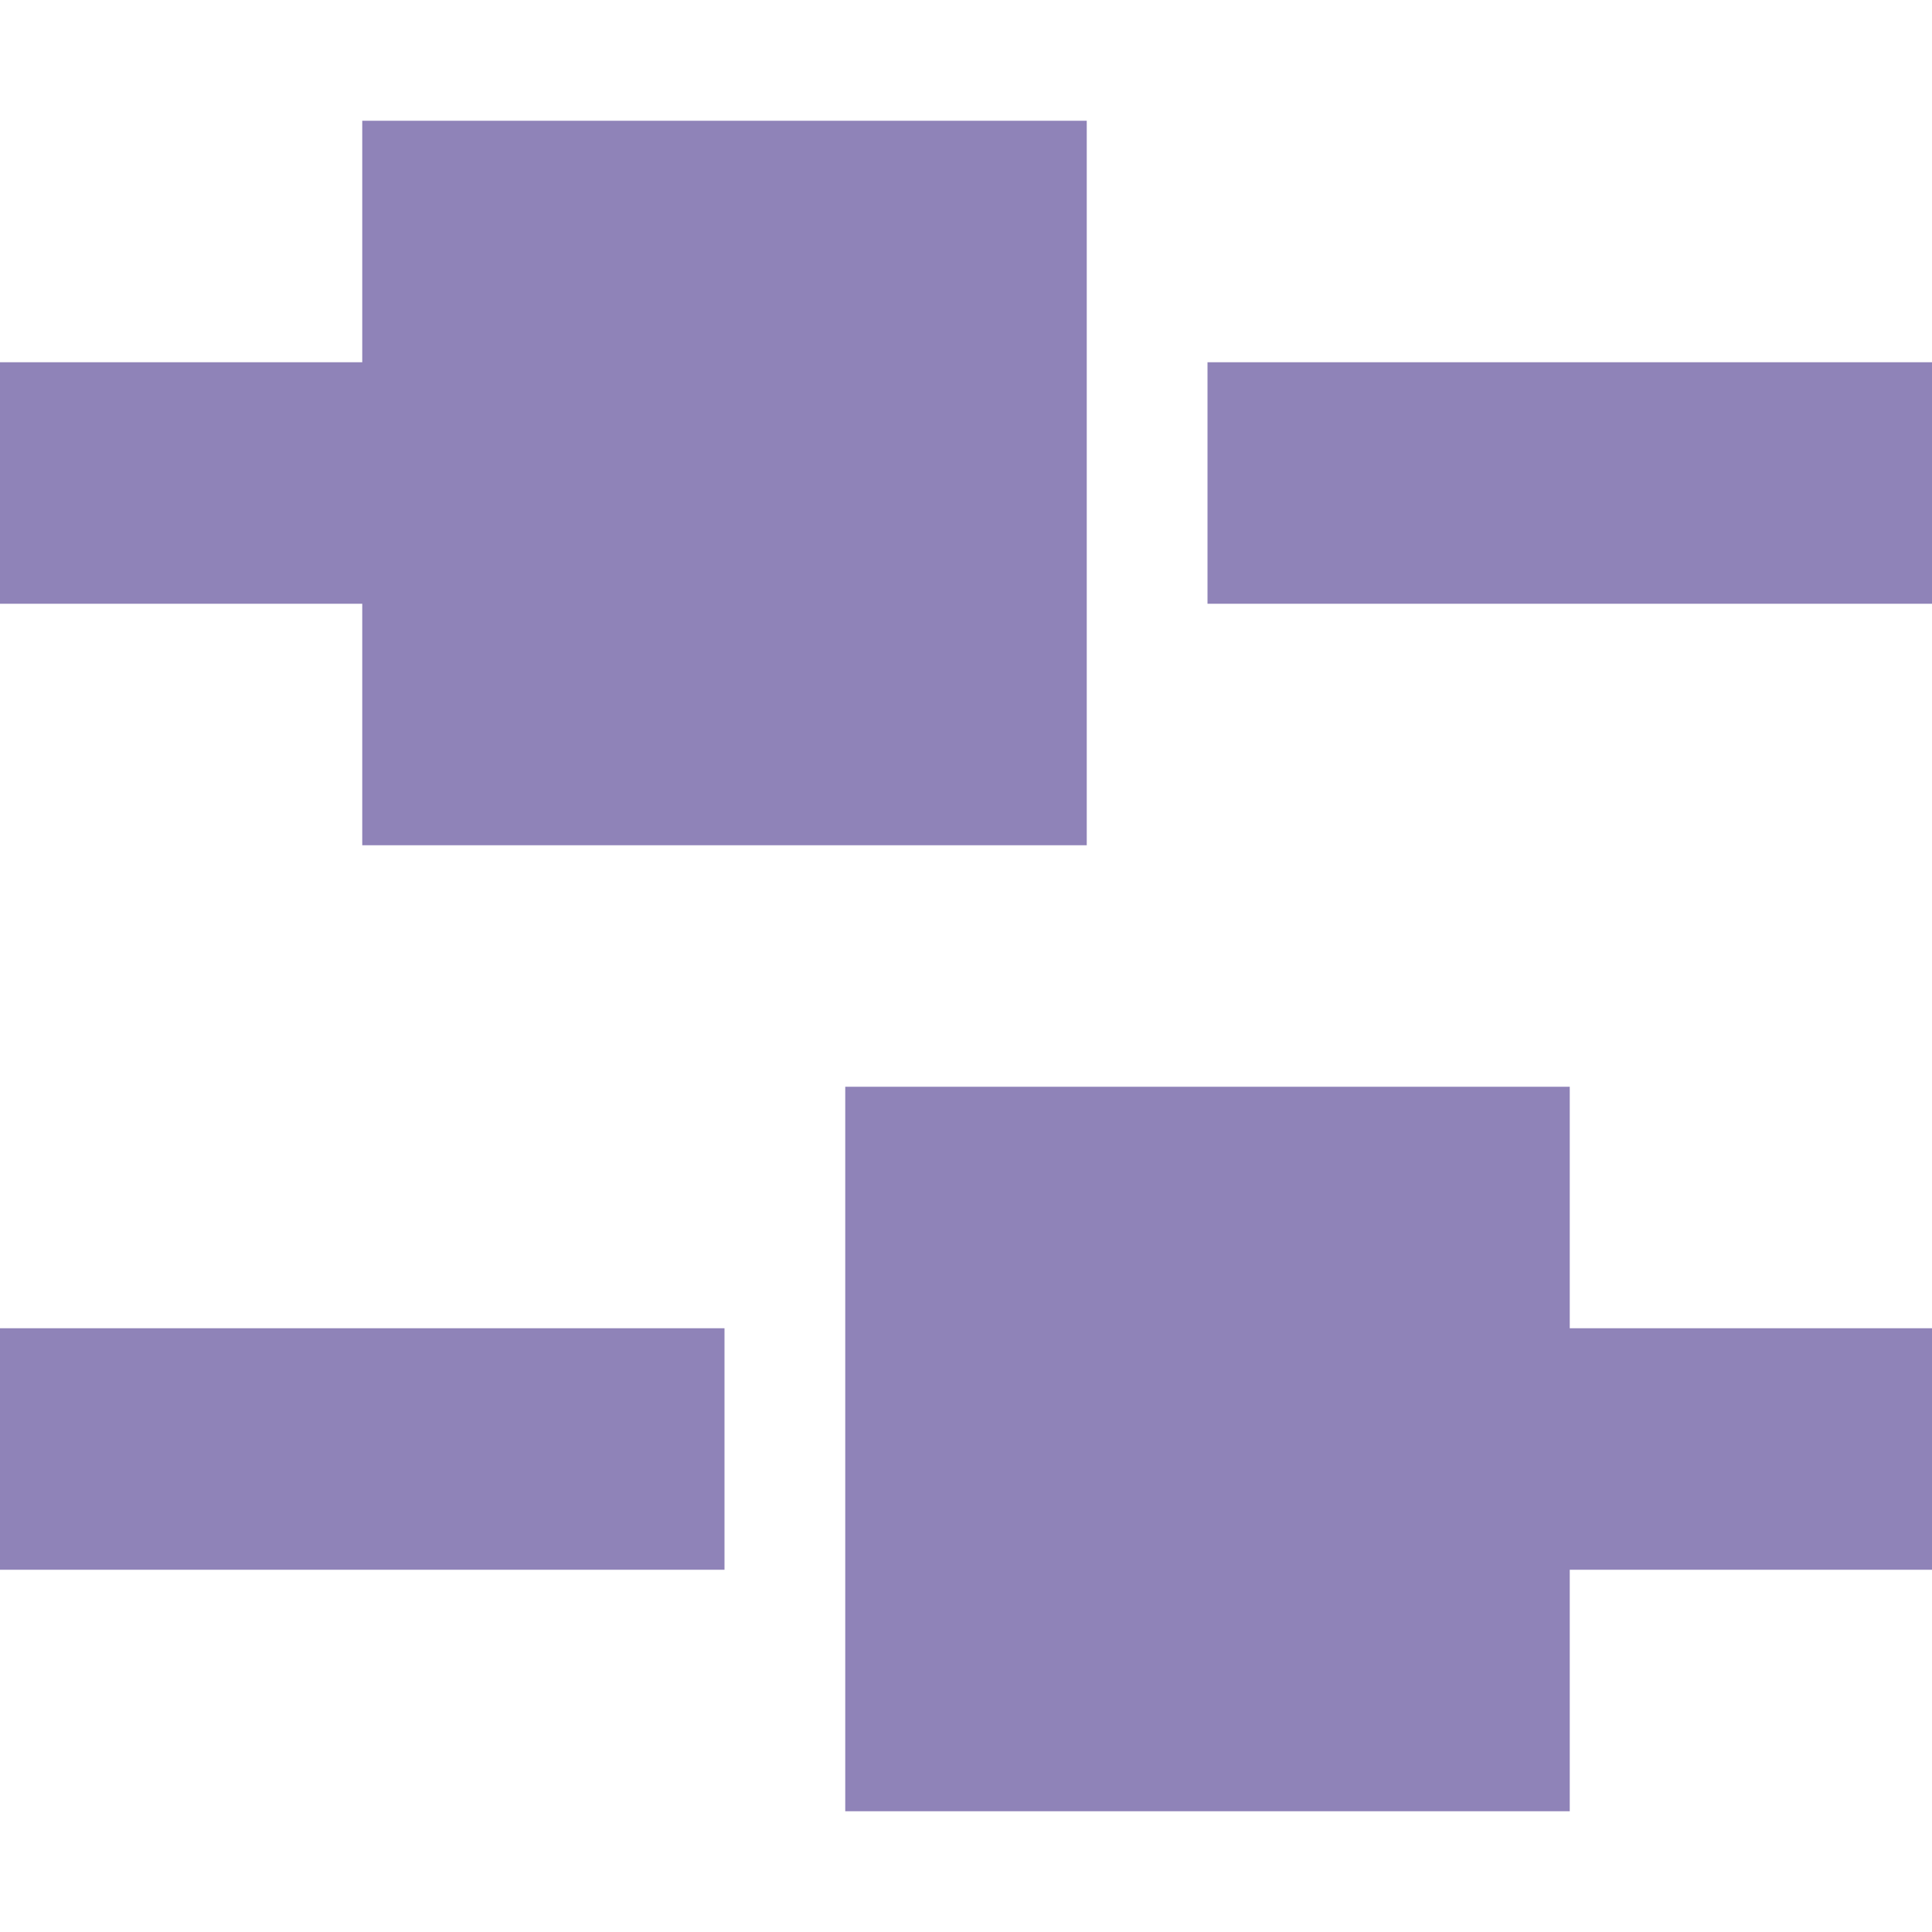
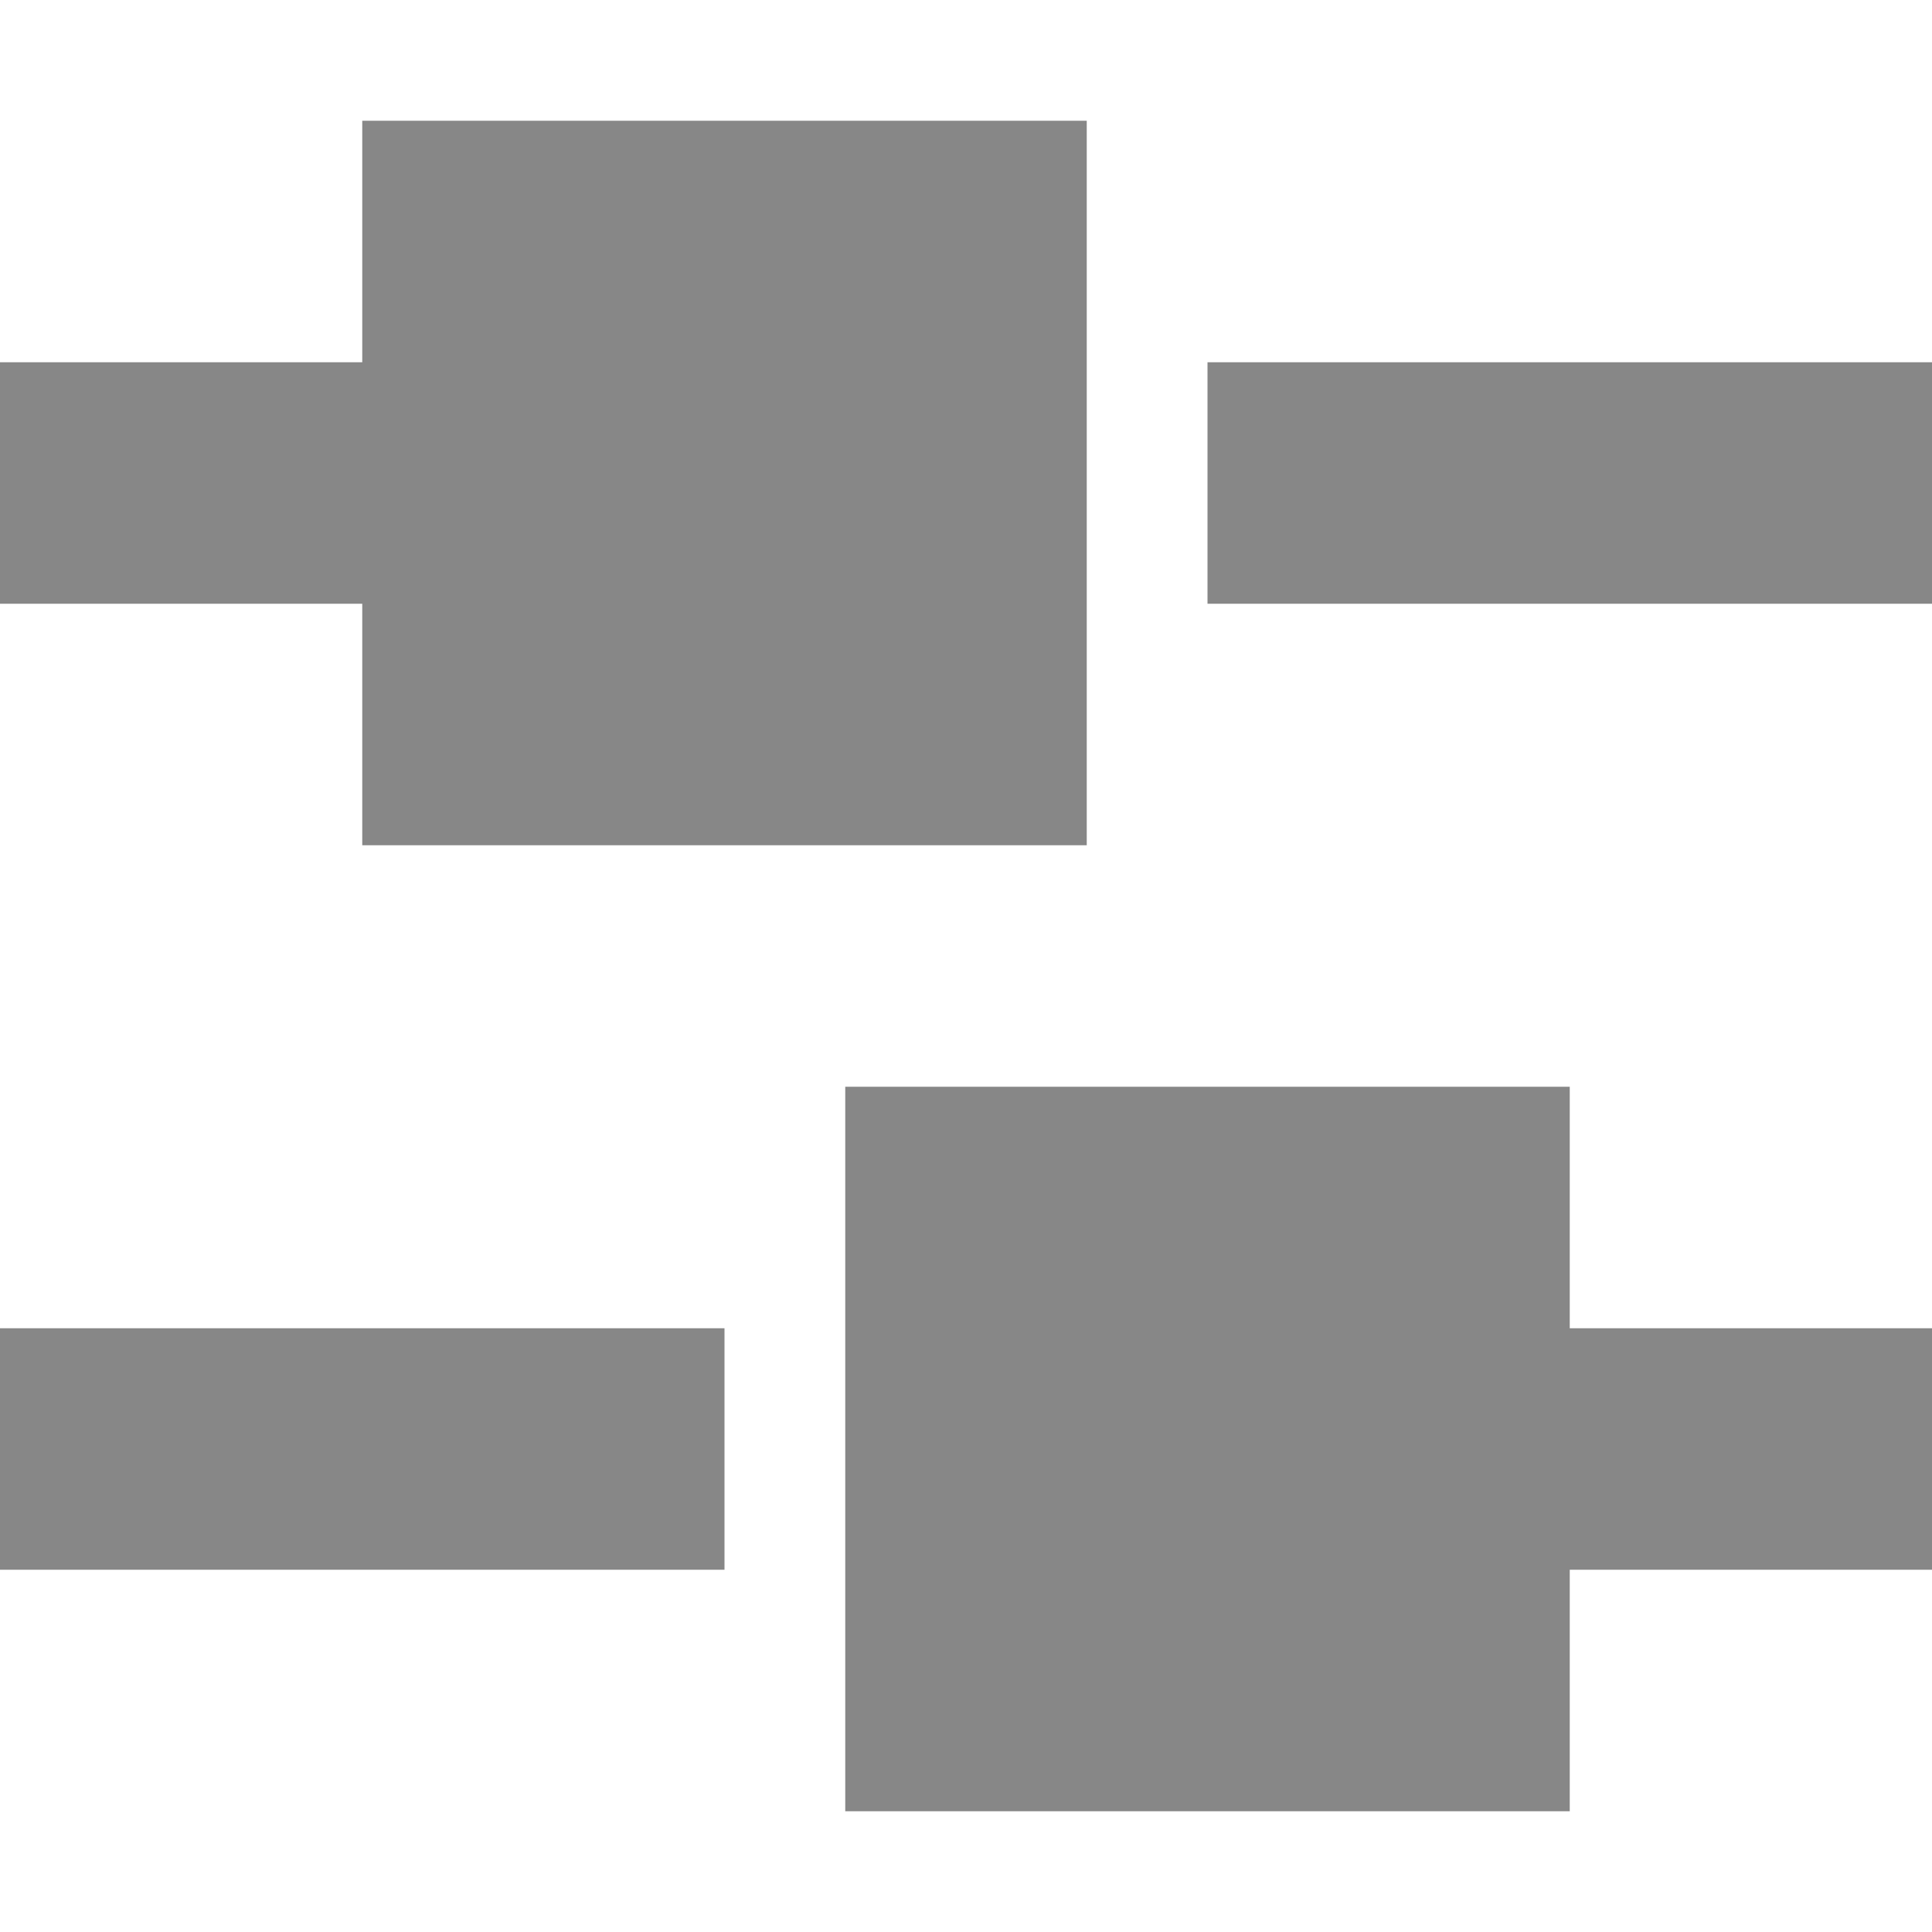
<svg xmlns="http://www.w3.org/2000/svg" version="1.1" id="Layer_1" x="0px" y="0px" width="16px" height="16px" viewBox="0 0 16 16" style="enable-background:new 0 0 16 16;" xml:space="preserve">
  <style type="text/css">
- 	.st0{fill:#8F83B8;}
+ 	.st0{fill:#878787;}
</style>
  <g>
    <rect x="10" y="3" class="st0" width="6" height="2" />
    <polygon class="st0" points="3,7 9,7 9,1 3,1 3,3 0,3 0,5 3,5  " />
    <rect y="11" class="st0" width="6" height="2" />
    <polygon class="st0" points="13,9 7,9 7,15 13,15 13,13 16,13 16,11 13,11  " />
  </g>
</svg>
